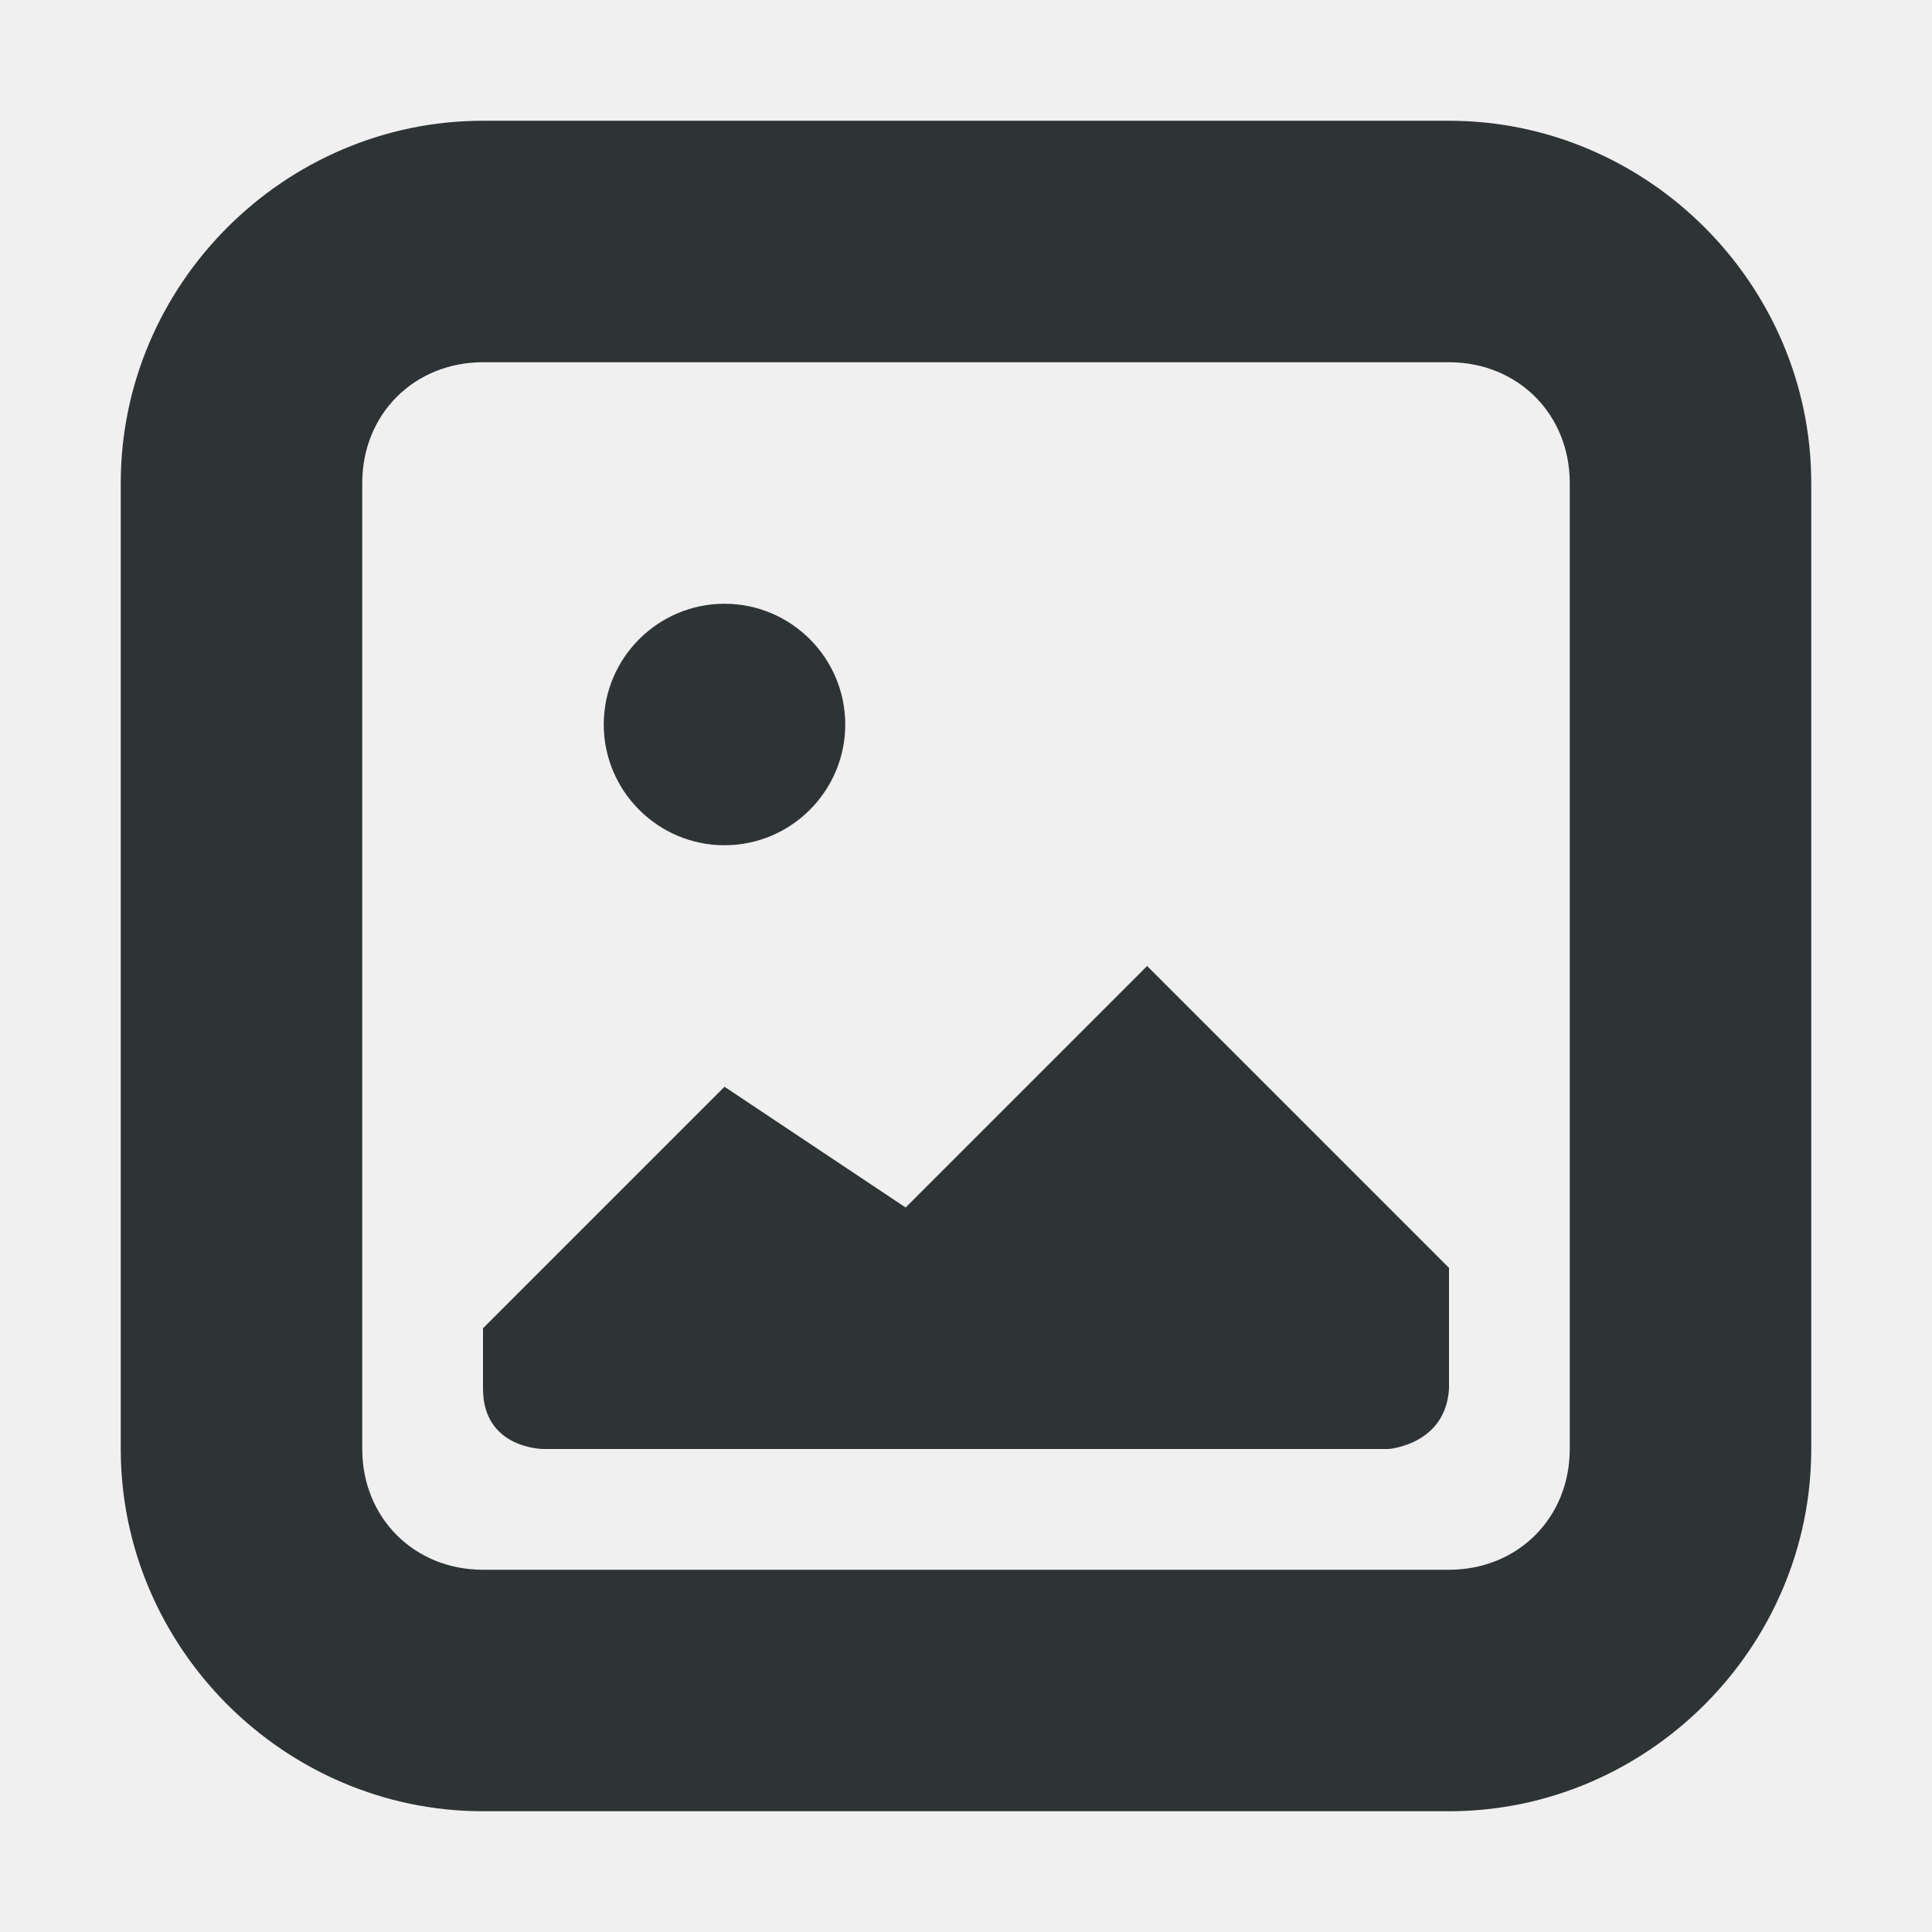
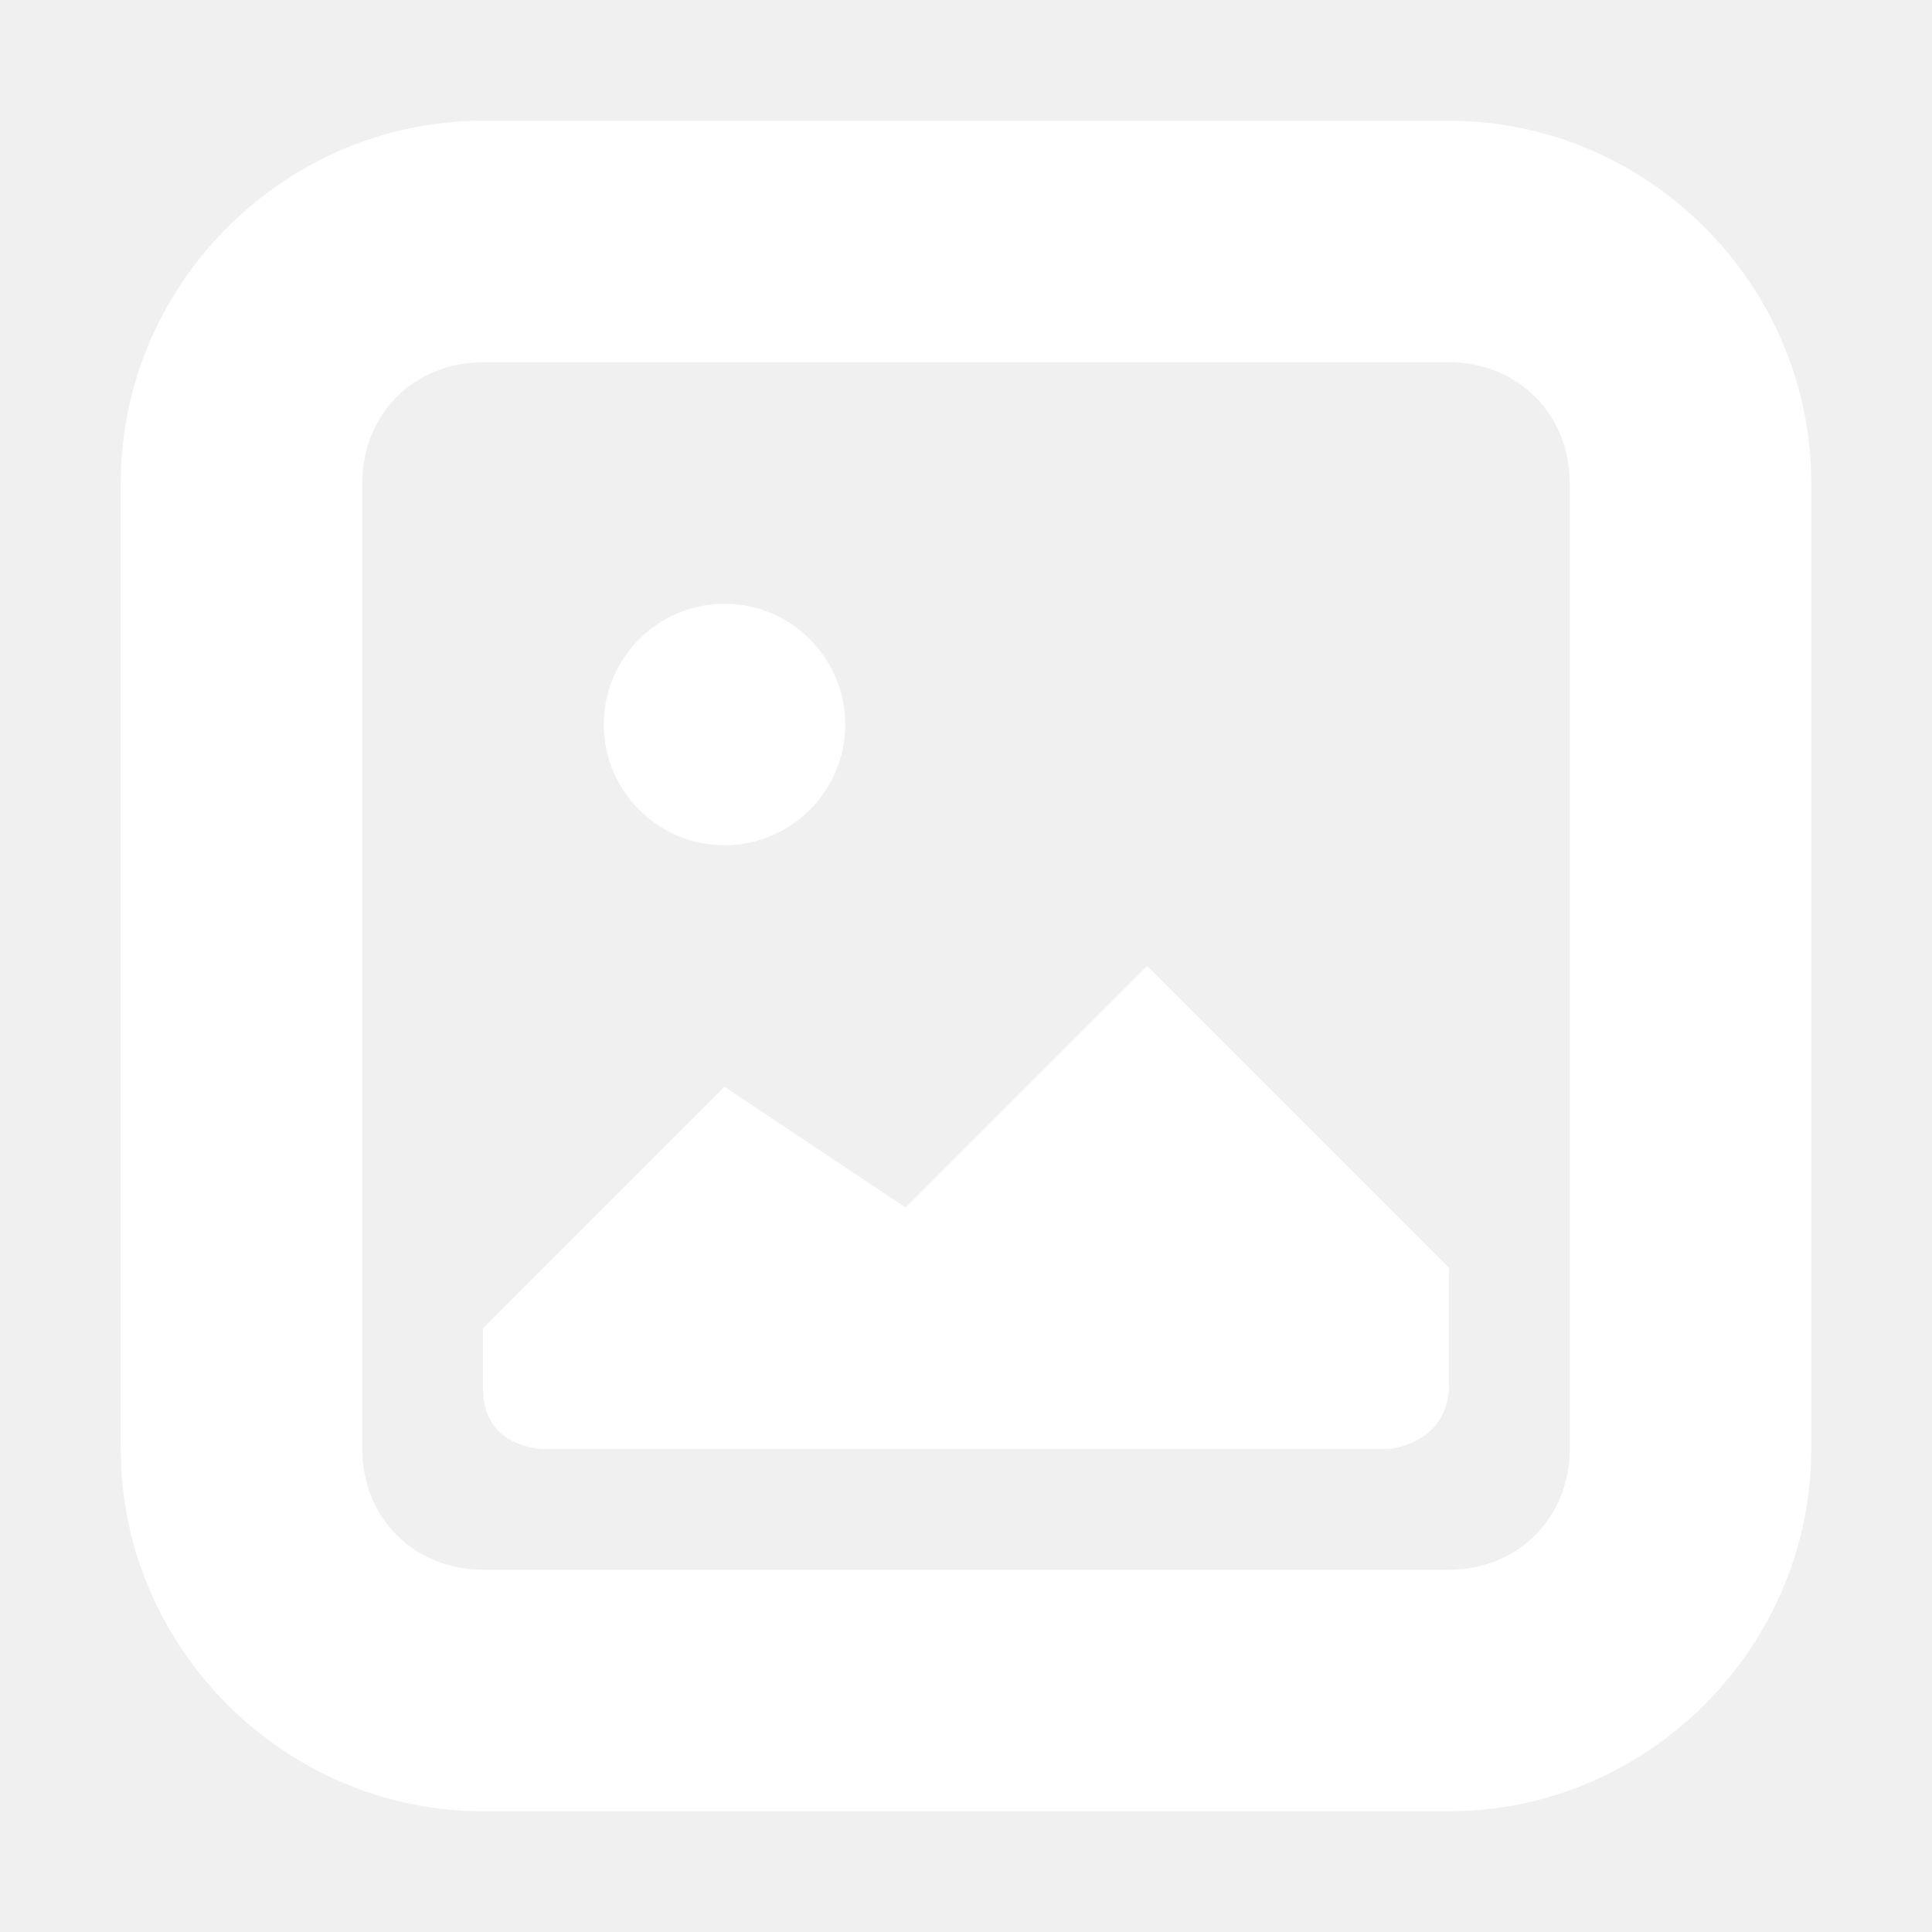
<svg xmlns="http://www.w3.org/2000/svg" height="16px" viewBox="0 0 16 16" width="16px">
-   <g fill="#2e3436">
+   <g fill="#ffffff">
    <path d="m 6 5 c -0.551 0 -1 0.449 -1 1 s 0.449 1 1 1 s 1 -0.449 1 -1 s -0.449 -1 -1 -1 z m 3.5 3 l -2 2 l -1.5 -1 l -2 2 v 0.5 c 0 0.5 0.5 0.5 0.5 0.5 h 7 s 0.473 -0.035 0.5 -0.5 v -1 z m 0 0" />
    <path d="m 4 1 c -1.645 0 -3 1.355 -3 3 v 8 c 0 1.645 1.355 3 3 3 h 8 c 1.645 0 3 -1.355 3 -3 v -8 c 0 -1.645 -1.355 -3 -3 -3 z m 0 2 h 8 c 0.57 0 1 0.43 1 1 v 8 c 0 0.57 -0.43 1 -1 1 h -8 c -0.57 0 -1 -0.43 -1 -1 v -8 c 0 -0.57 0.43 -1 1 -1 z m 0 0" />
  </g>
</svg>
